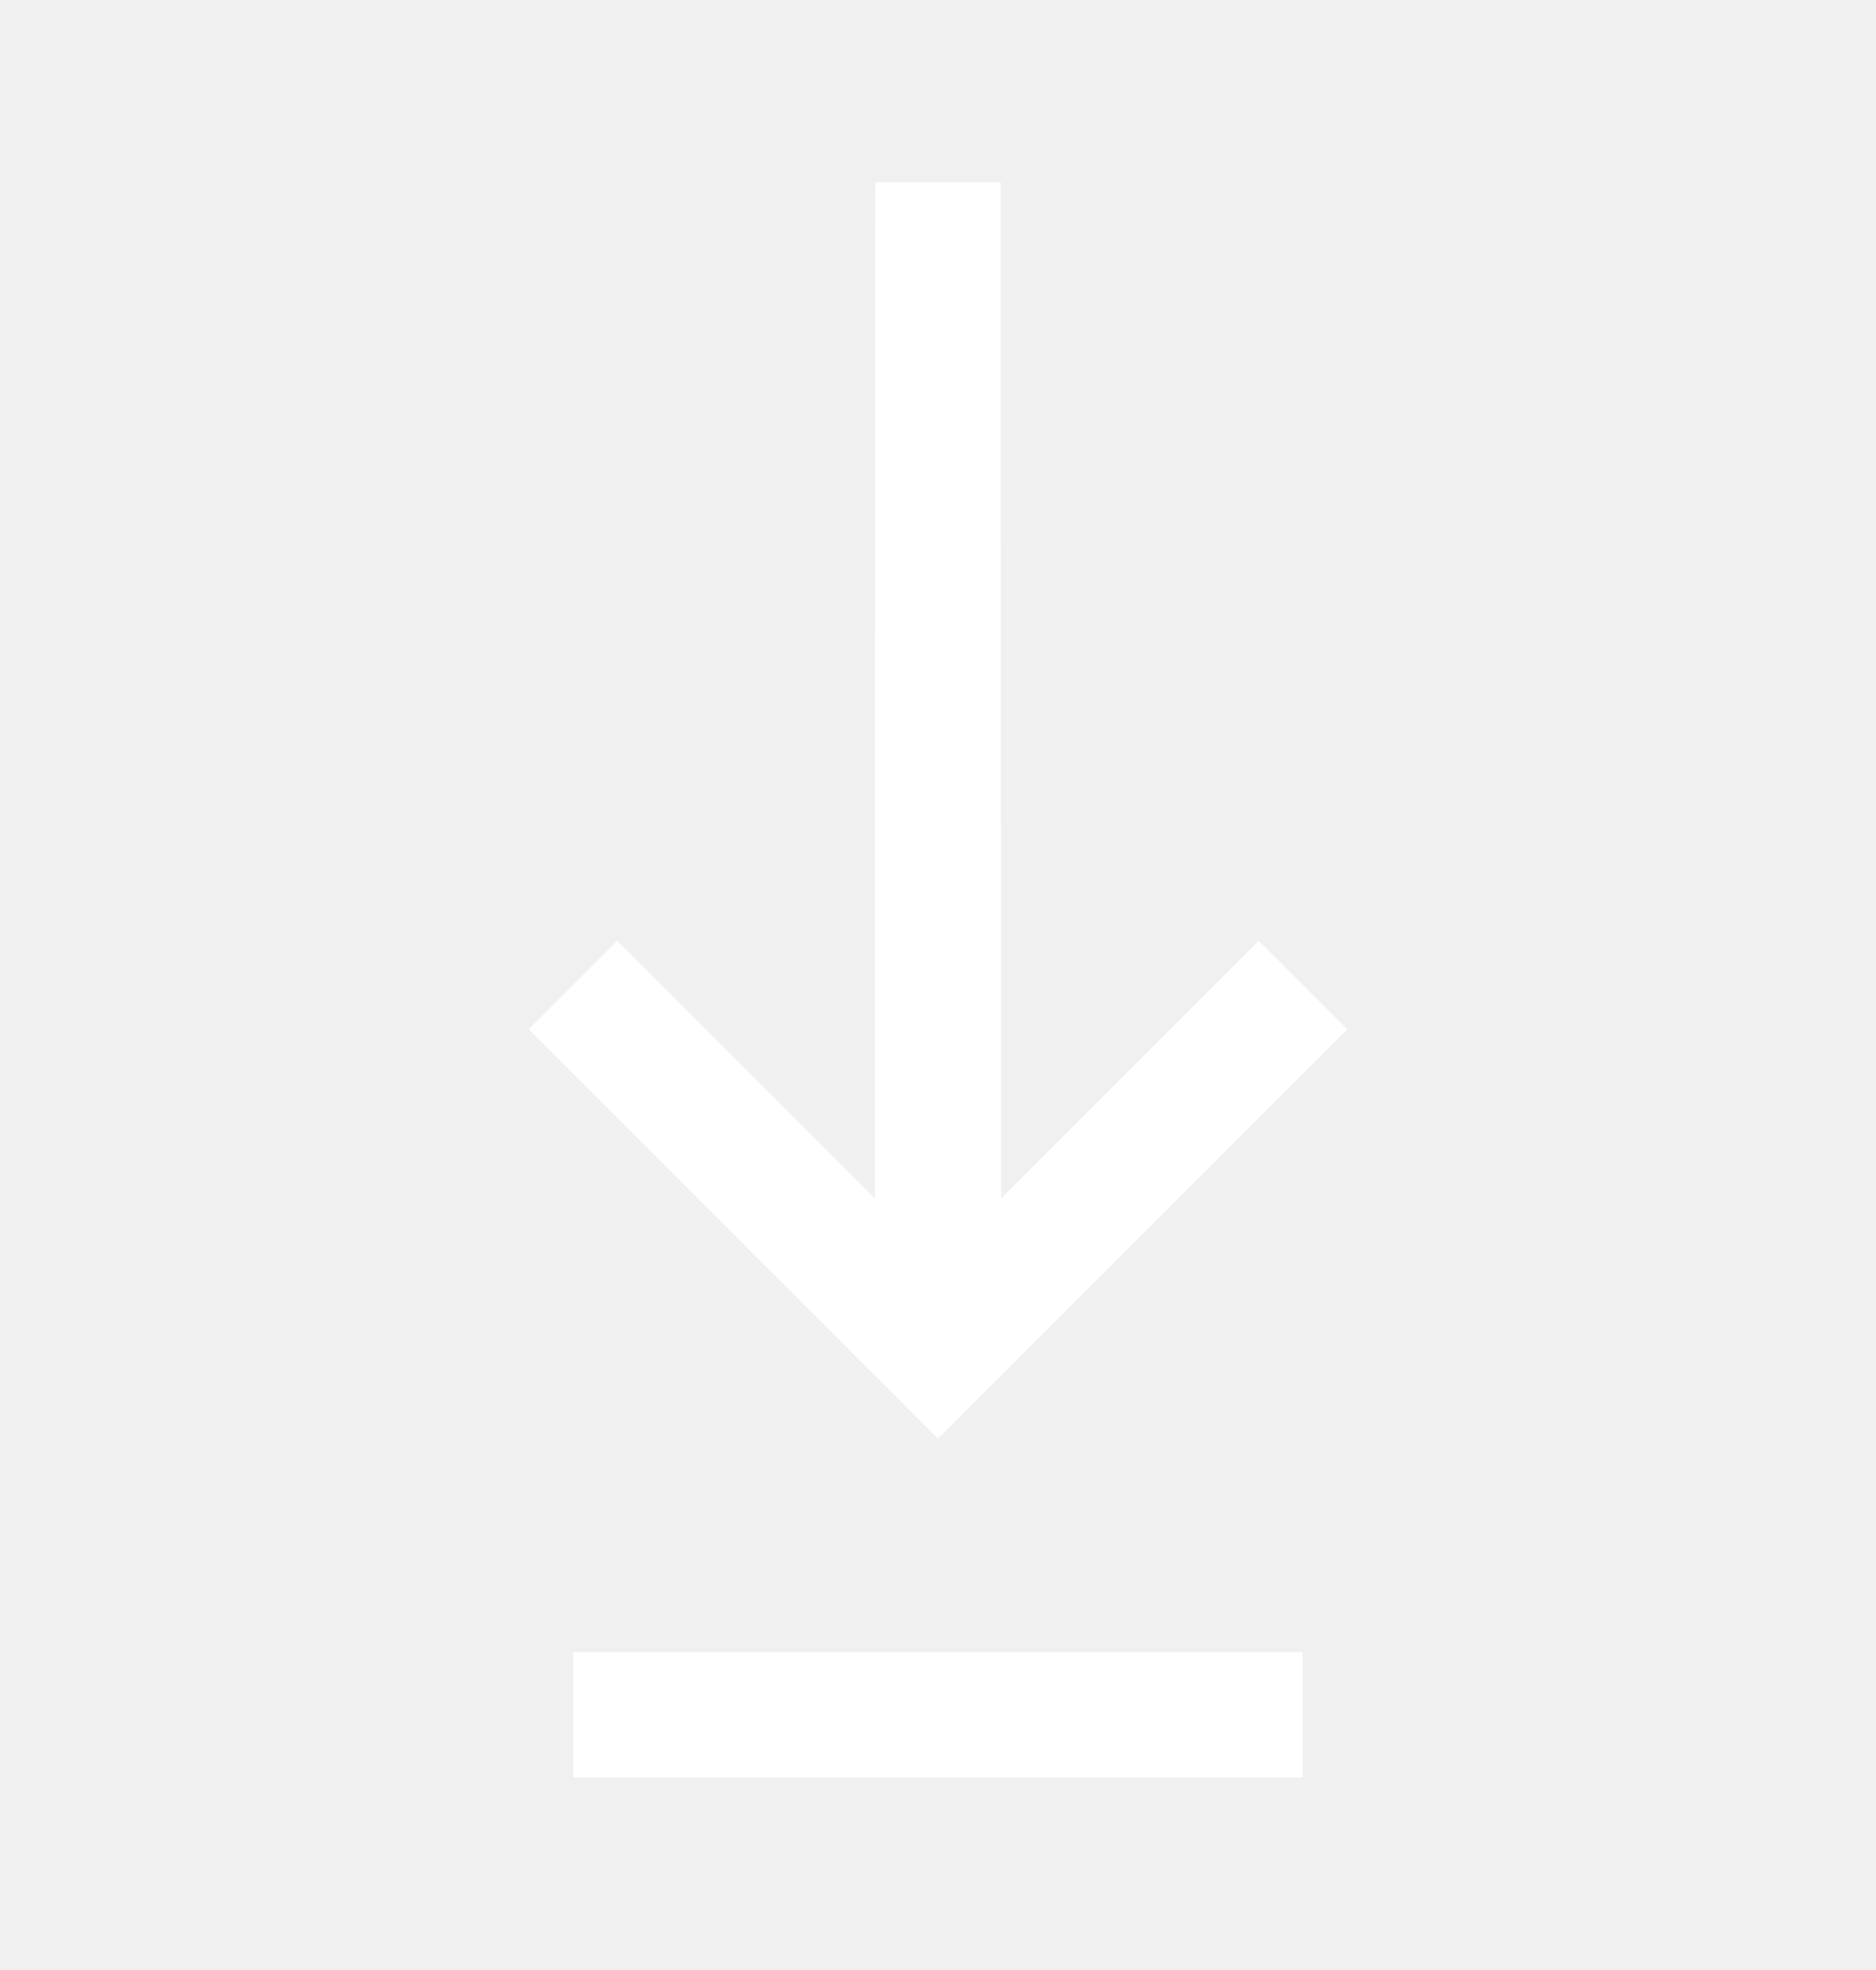
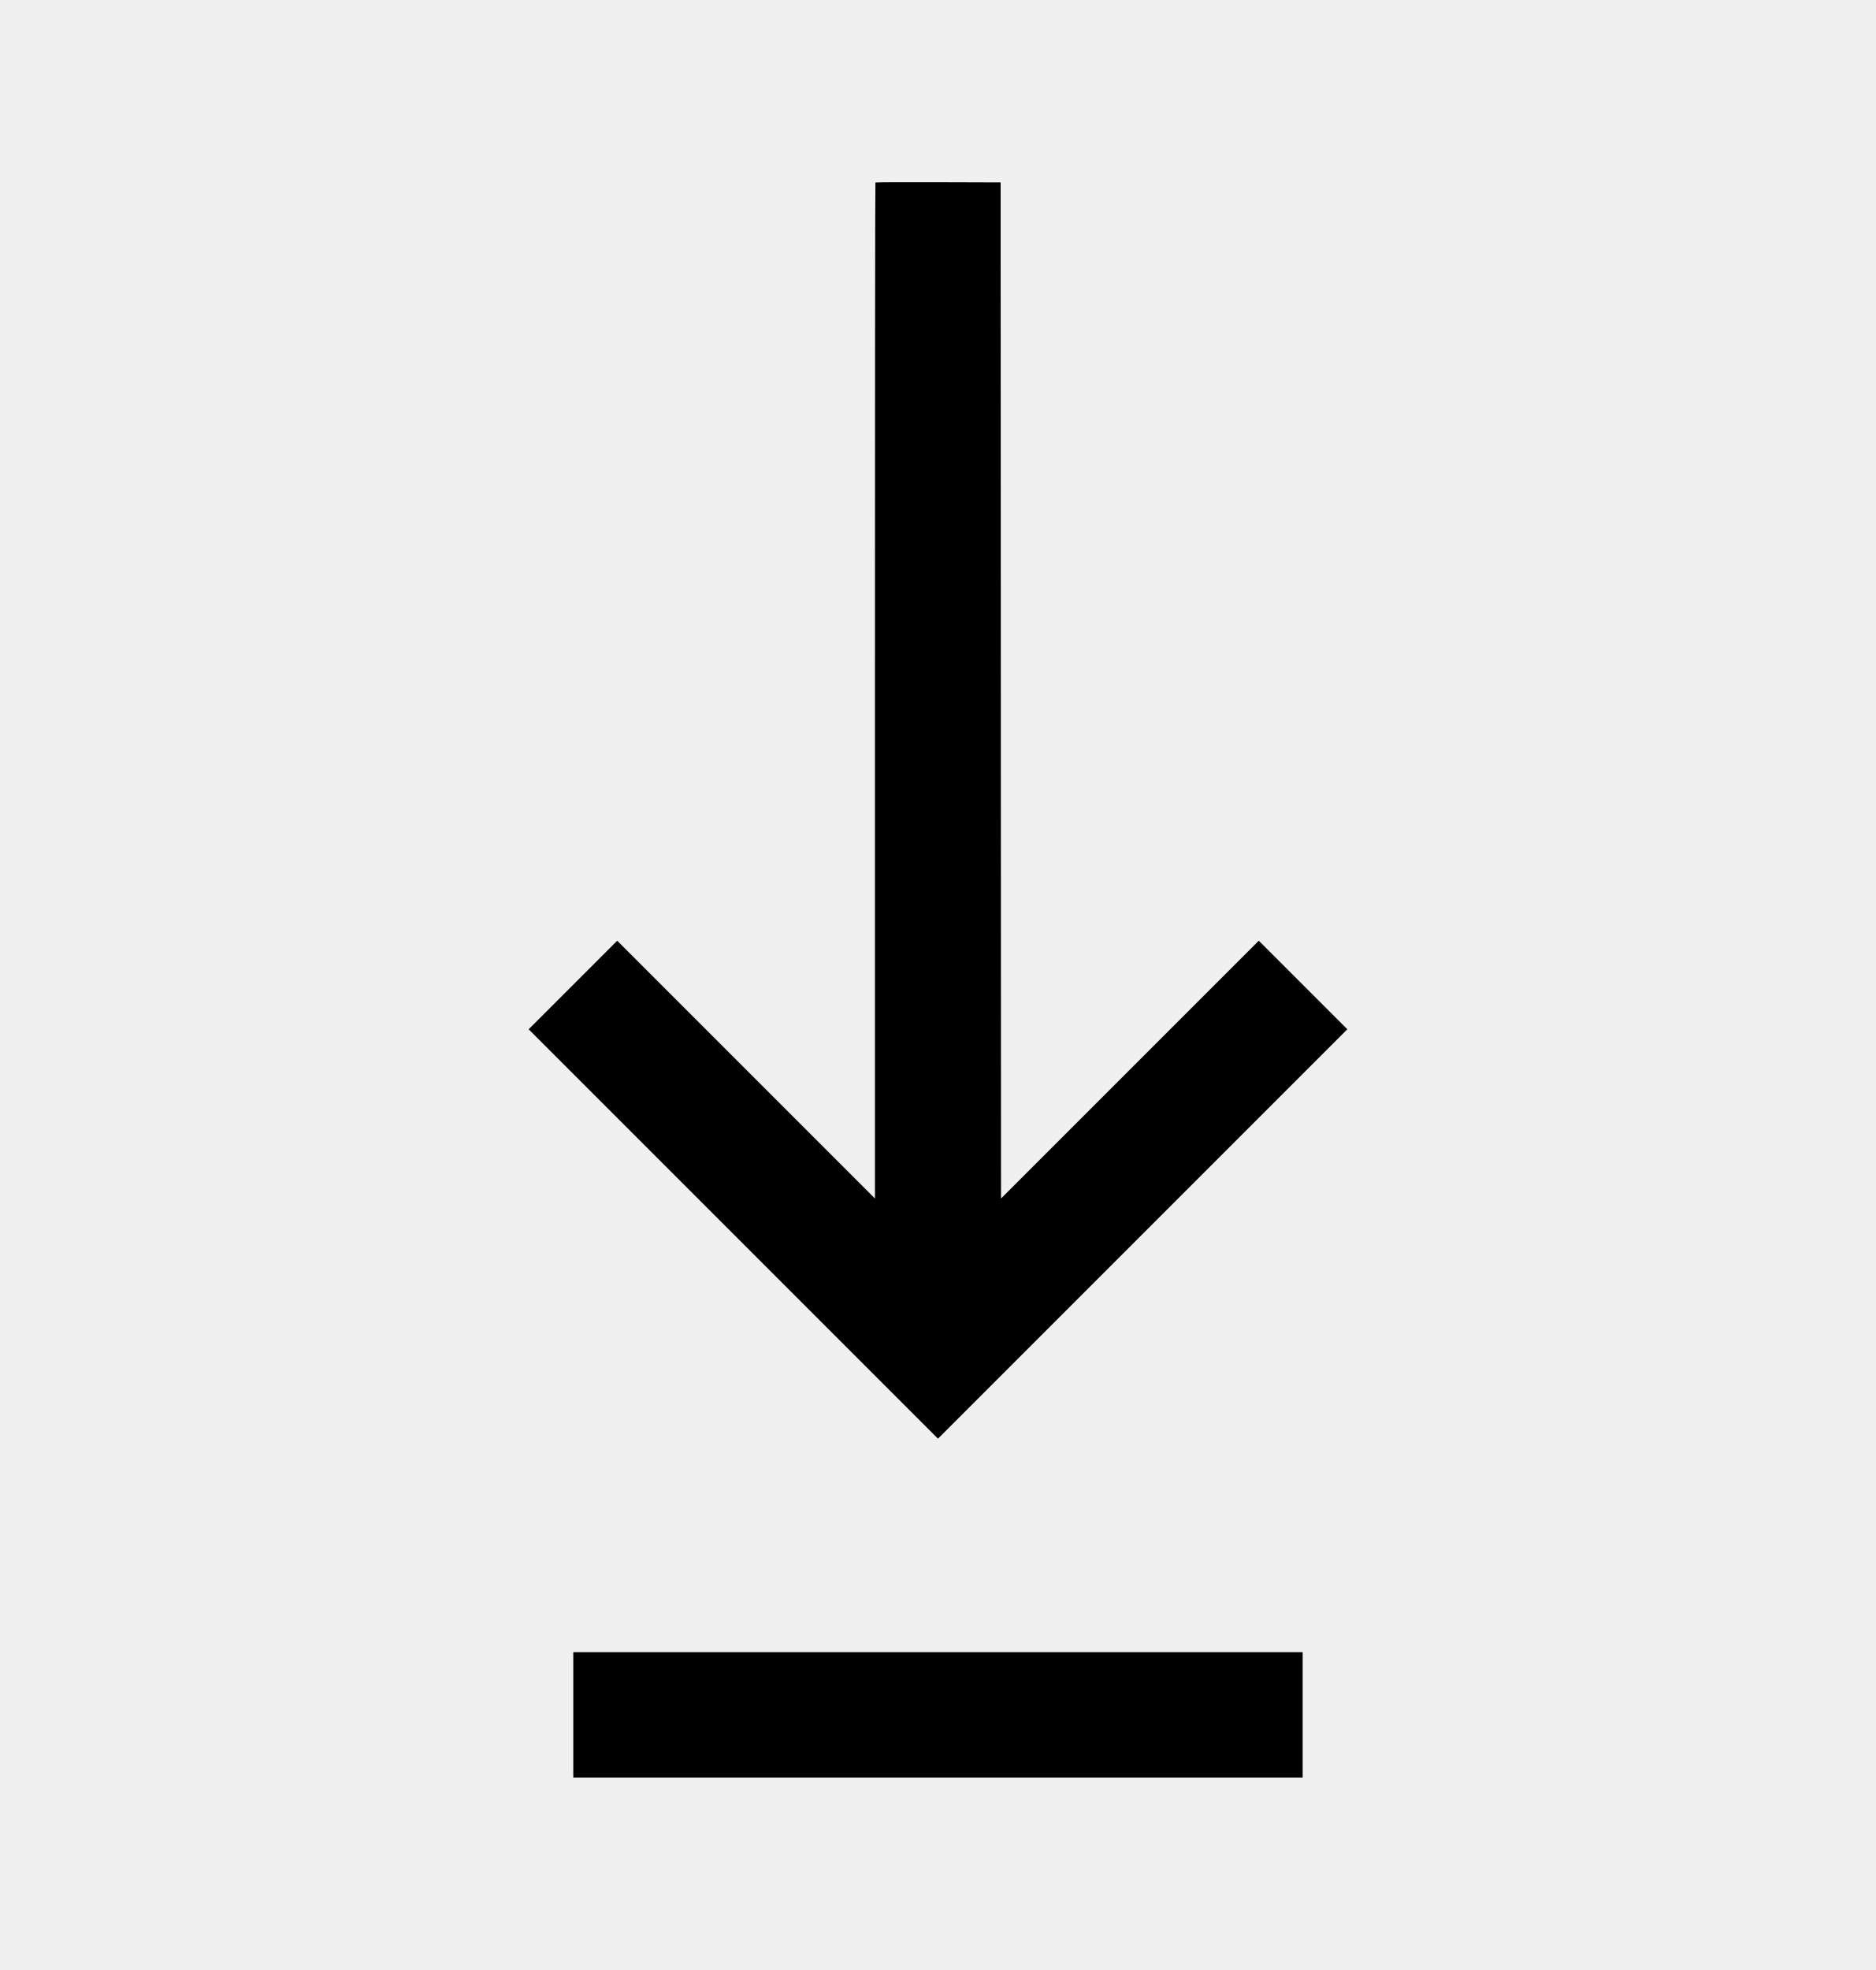
<svg xmlns="http://www.w3.org/2000/svg" width="20" height="21" viewBox="0 0 20 21" fill="none">
-   <path fill-rule="evenodd" clip-rule="evenodd" d="M9.333 1.945C9.33 1.948 9.328 4.386 9.328 7.363V12.776L7.954 11.402L6.58 10.028L6.108 10.5L5.636 10.972L7.818 13.154L10 15.336L12.182 13.154L14.364 10.972L13.892 10.5L13.42 10.028L12.046 11.402L10.672 12.776L10.67 7.36L10.668 1.944L10.003 1.942C9.638 1.941 9.336 1.942 9.333 1.945ZM6.112 18.28V18.948H10H13.888V18.28V17.612H10H6.112V18.28Z" fill="white" />
+   <path fill-rule="evenodd" clip-rule="evenodd" d="M9.333 1.945C9.33 1.948 9.328 4.386 9.328 7.363V12.776L7.954 11.402L6.58 10.028L6.108 10.5L5.636 10.972L7.818 13.154L10 15.336L12.182 13.154L14.364 10.972L13.892 10.5L13.42 10.028L12.046 11.402L10.672 12.776L10.67 7.36L10.668 1.944L10.003 1.942C9.638 1.941 9.336 1.942 9.333 1.945ZM6.112 18.28V18.948H10H13.888V18.28V17.612H10H6.112V18.28Z" fill="currentColor" />
</svg>
